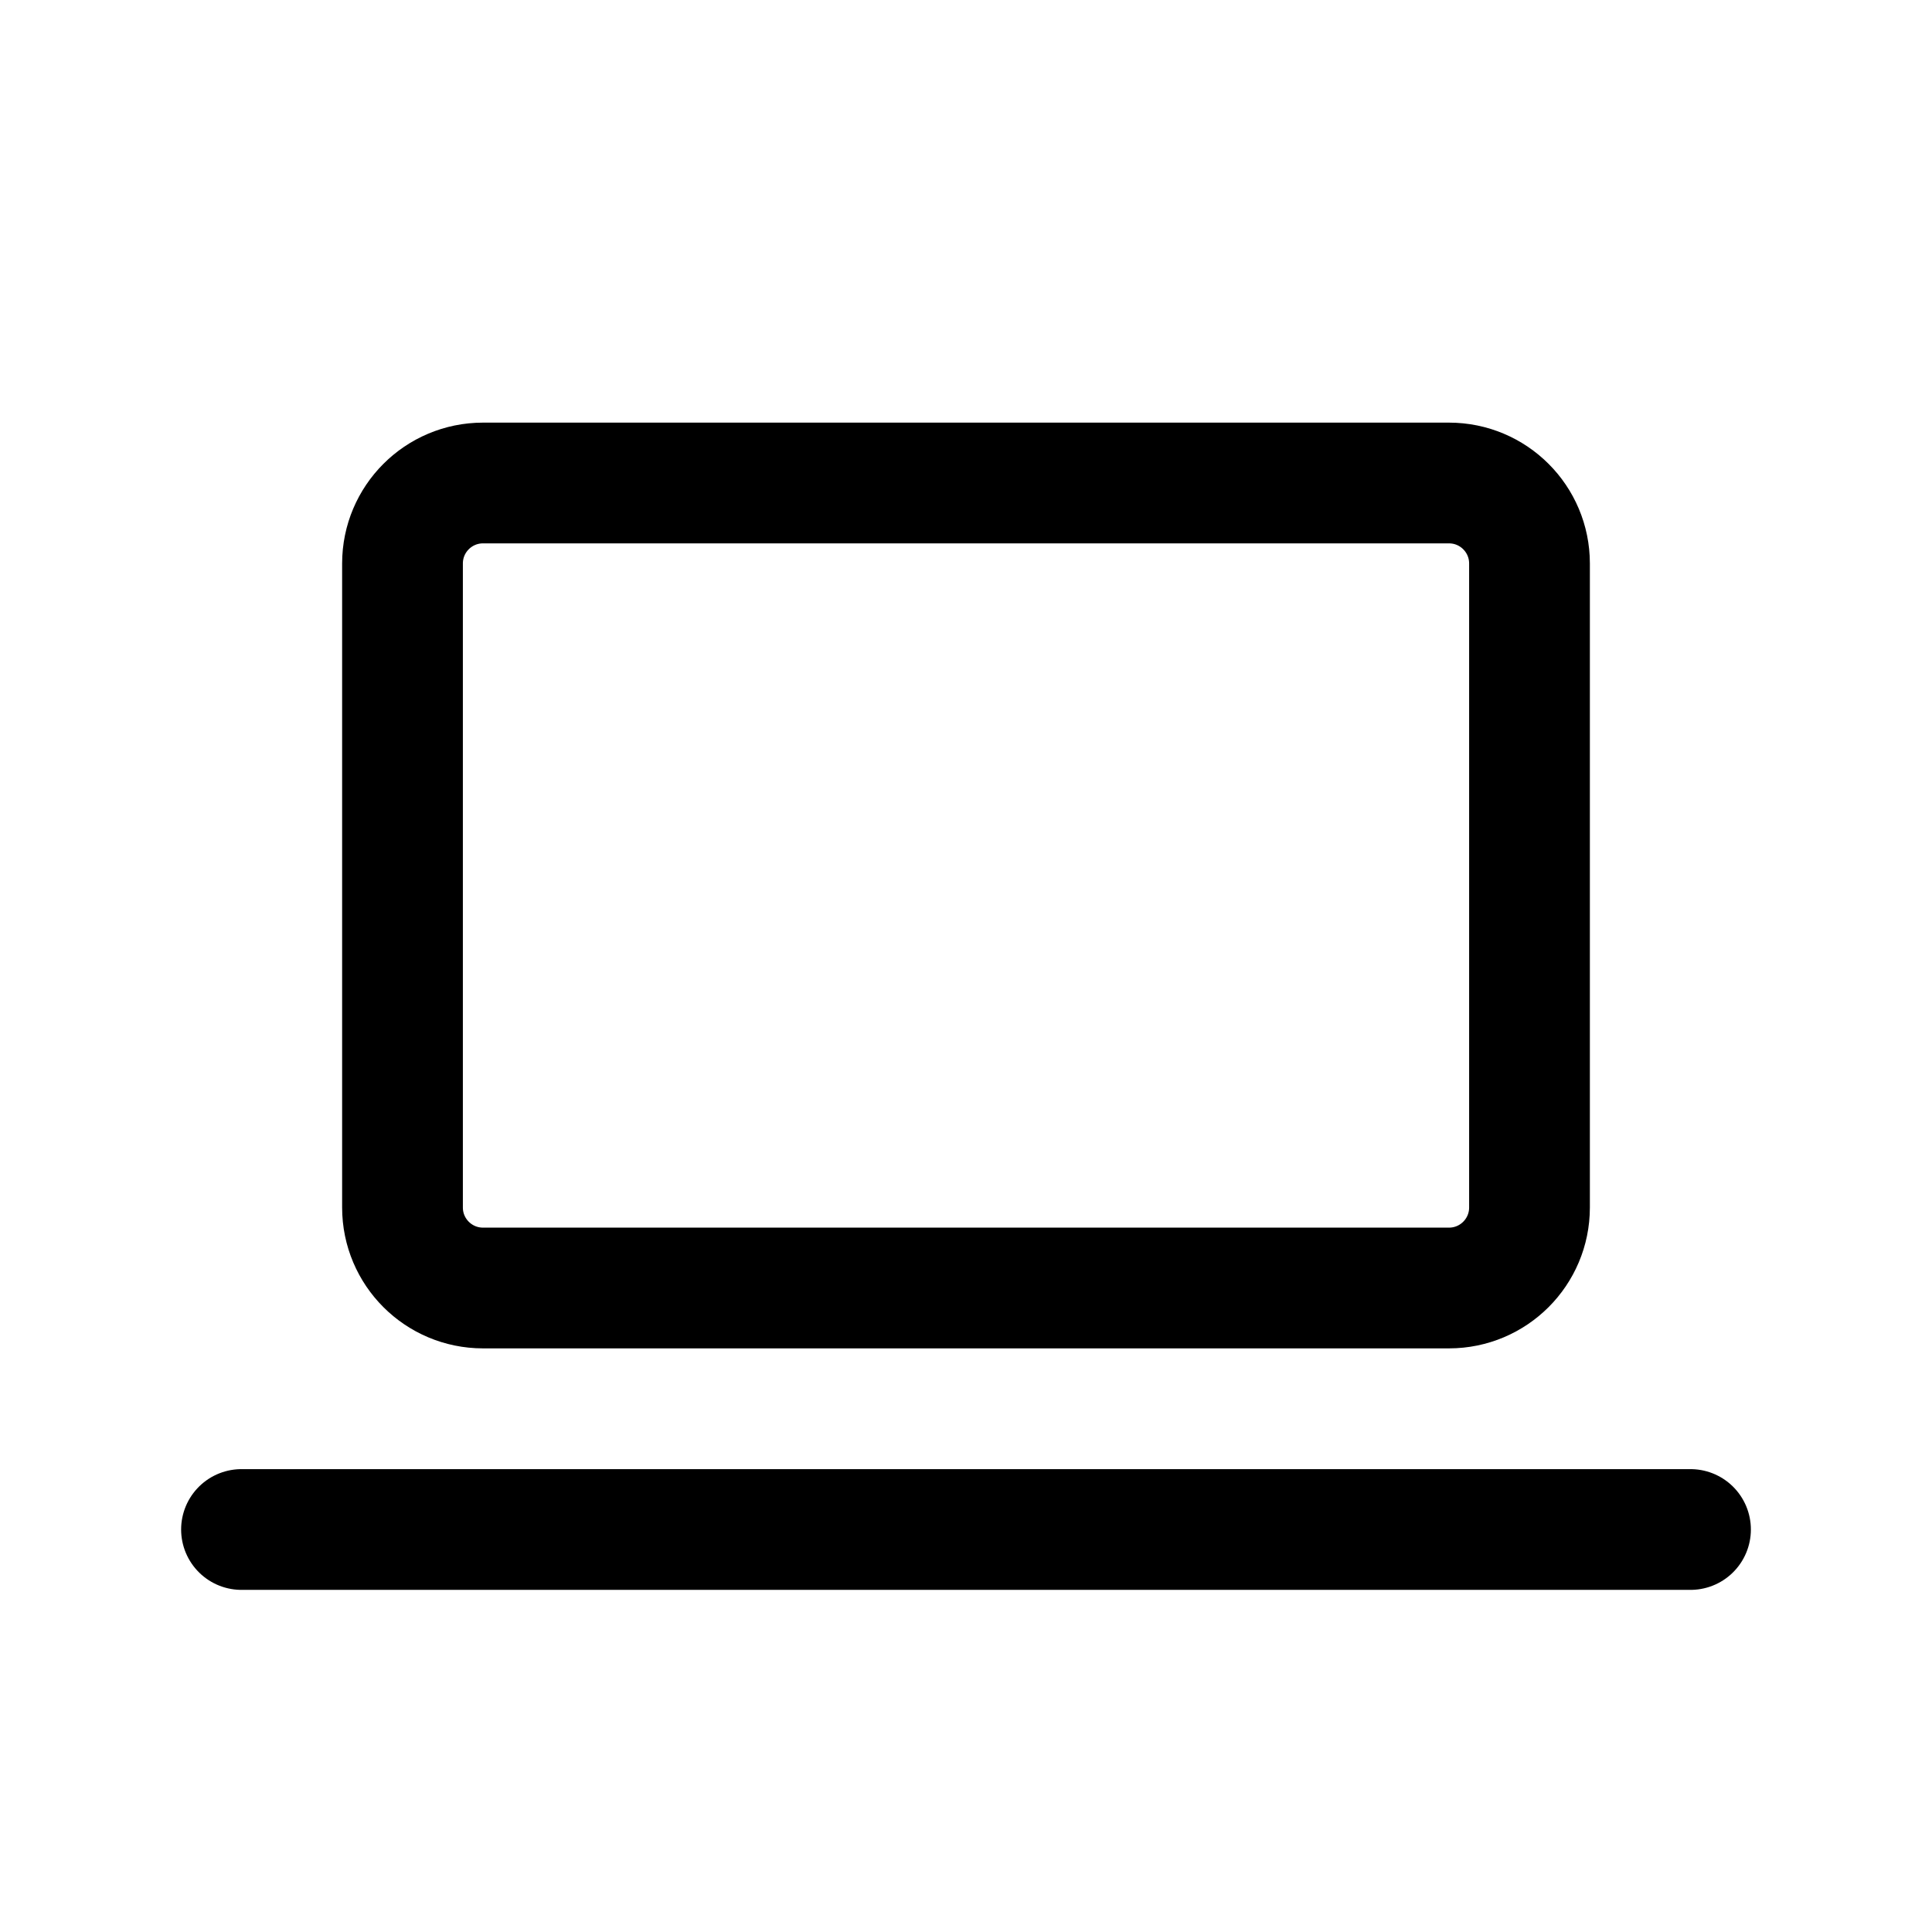
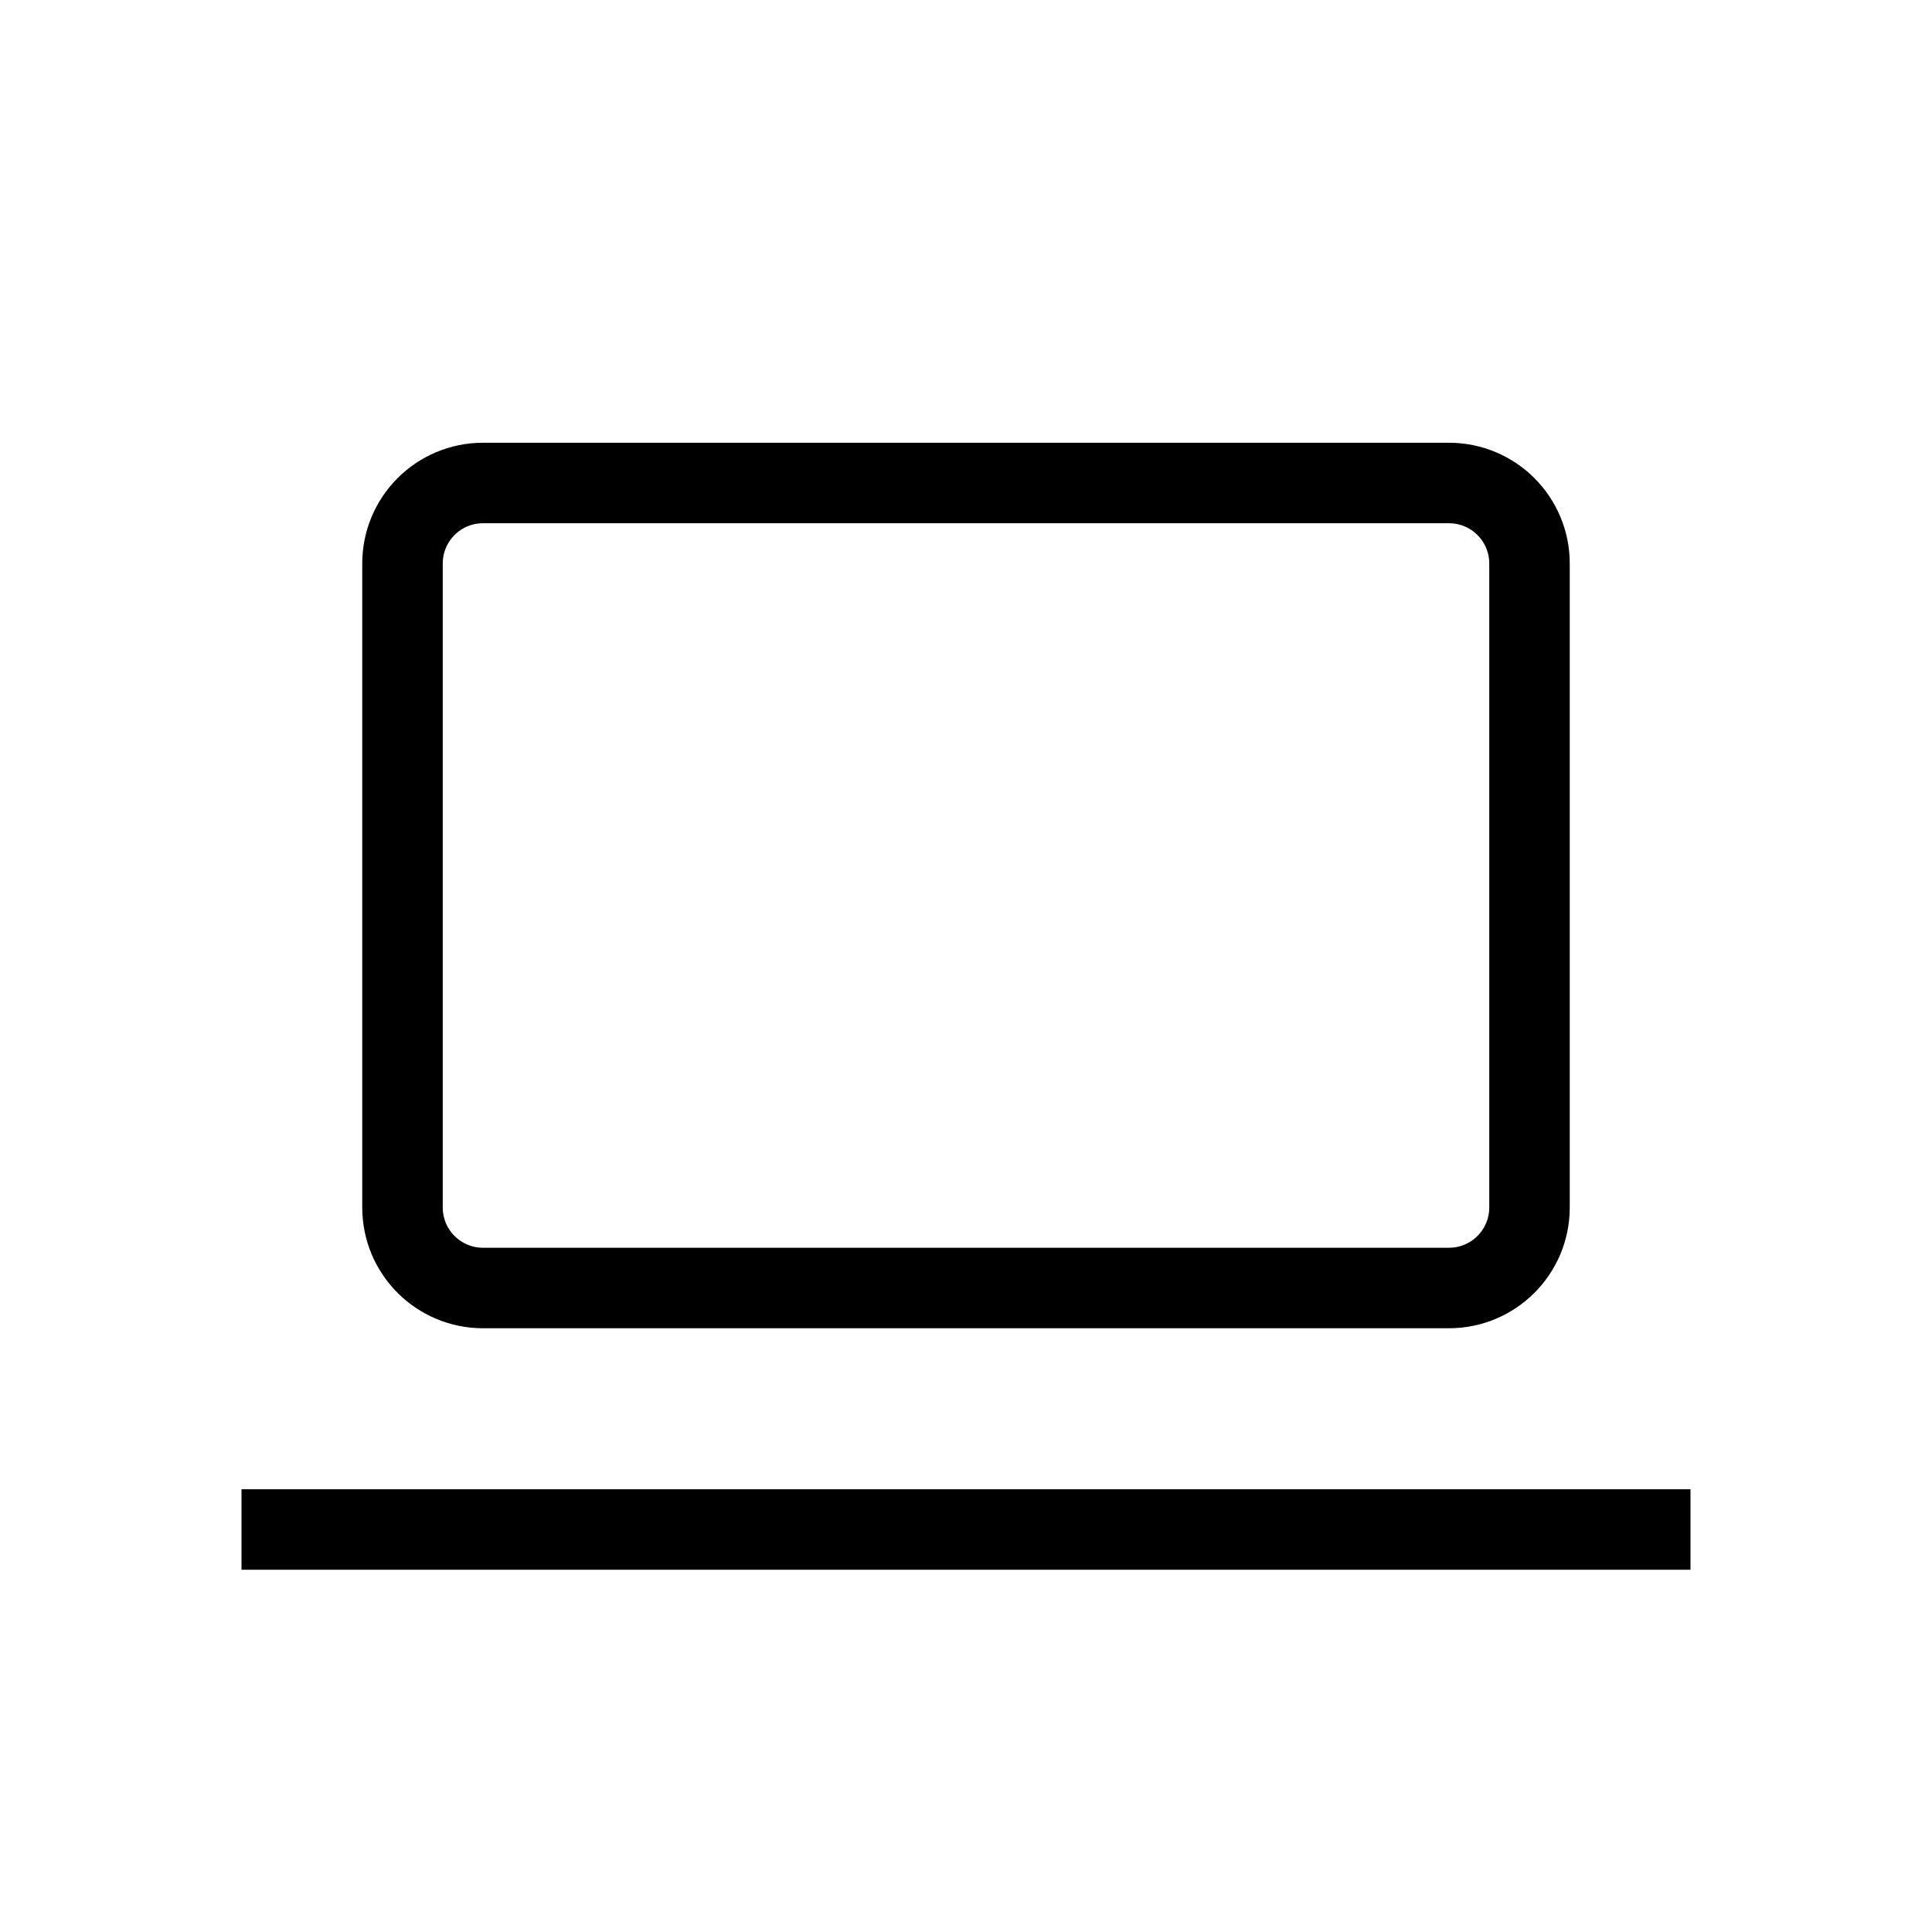
- <svg xmlns="http://www.w3.org/2000/svg" class="icon icon-tabler icon-tabler-device-laptop" width="24" height="24" viewBox="0 0 24 24" stroke-width="1.5" stroke="currentColor" fill="none" stroke-linecap="round" stroke-linejoin="round">
+ <svg xmlns="http://www.w3.org/2000/svg" className="icon icon-tabler icon-tabler-device-laptop" width="24" height="24" viewBox="0 0 24 24" strokeWidth="1.5" stroke="currentColor" fill="none" strokeLinecap="round" strokeLinejoin="round">
  <path stroke="none" d="M0 0h24v24H0z" fill="none" />
  <path d="M3 19l18 0" />
  <path d="M5 6m0 1a1 1 0 0 1 1 -1h12a1 1 0 0 1 1 1v8a1 1 0 0 1 -1 1h-12a1 1 0 0 1 -1 -1z" />
</svg>
